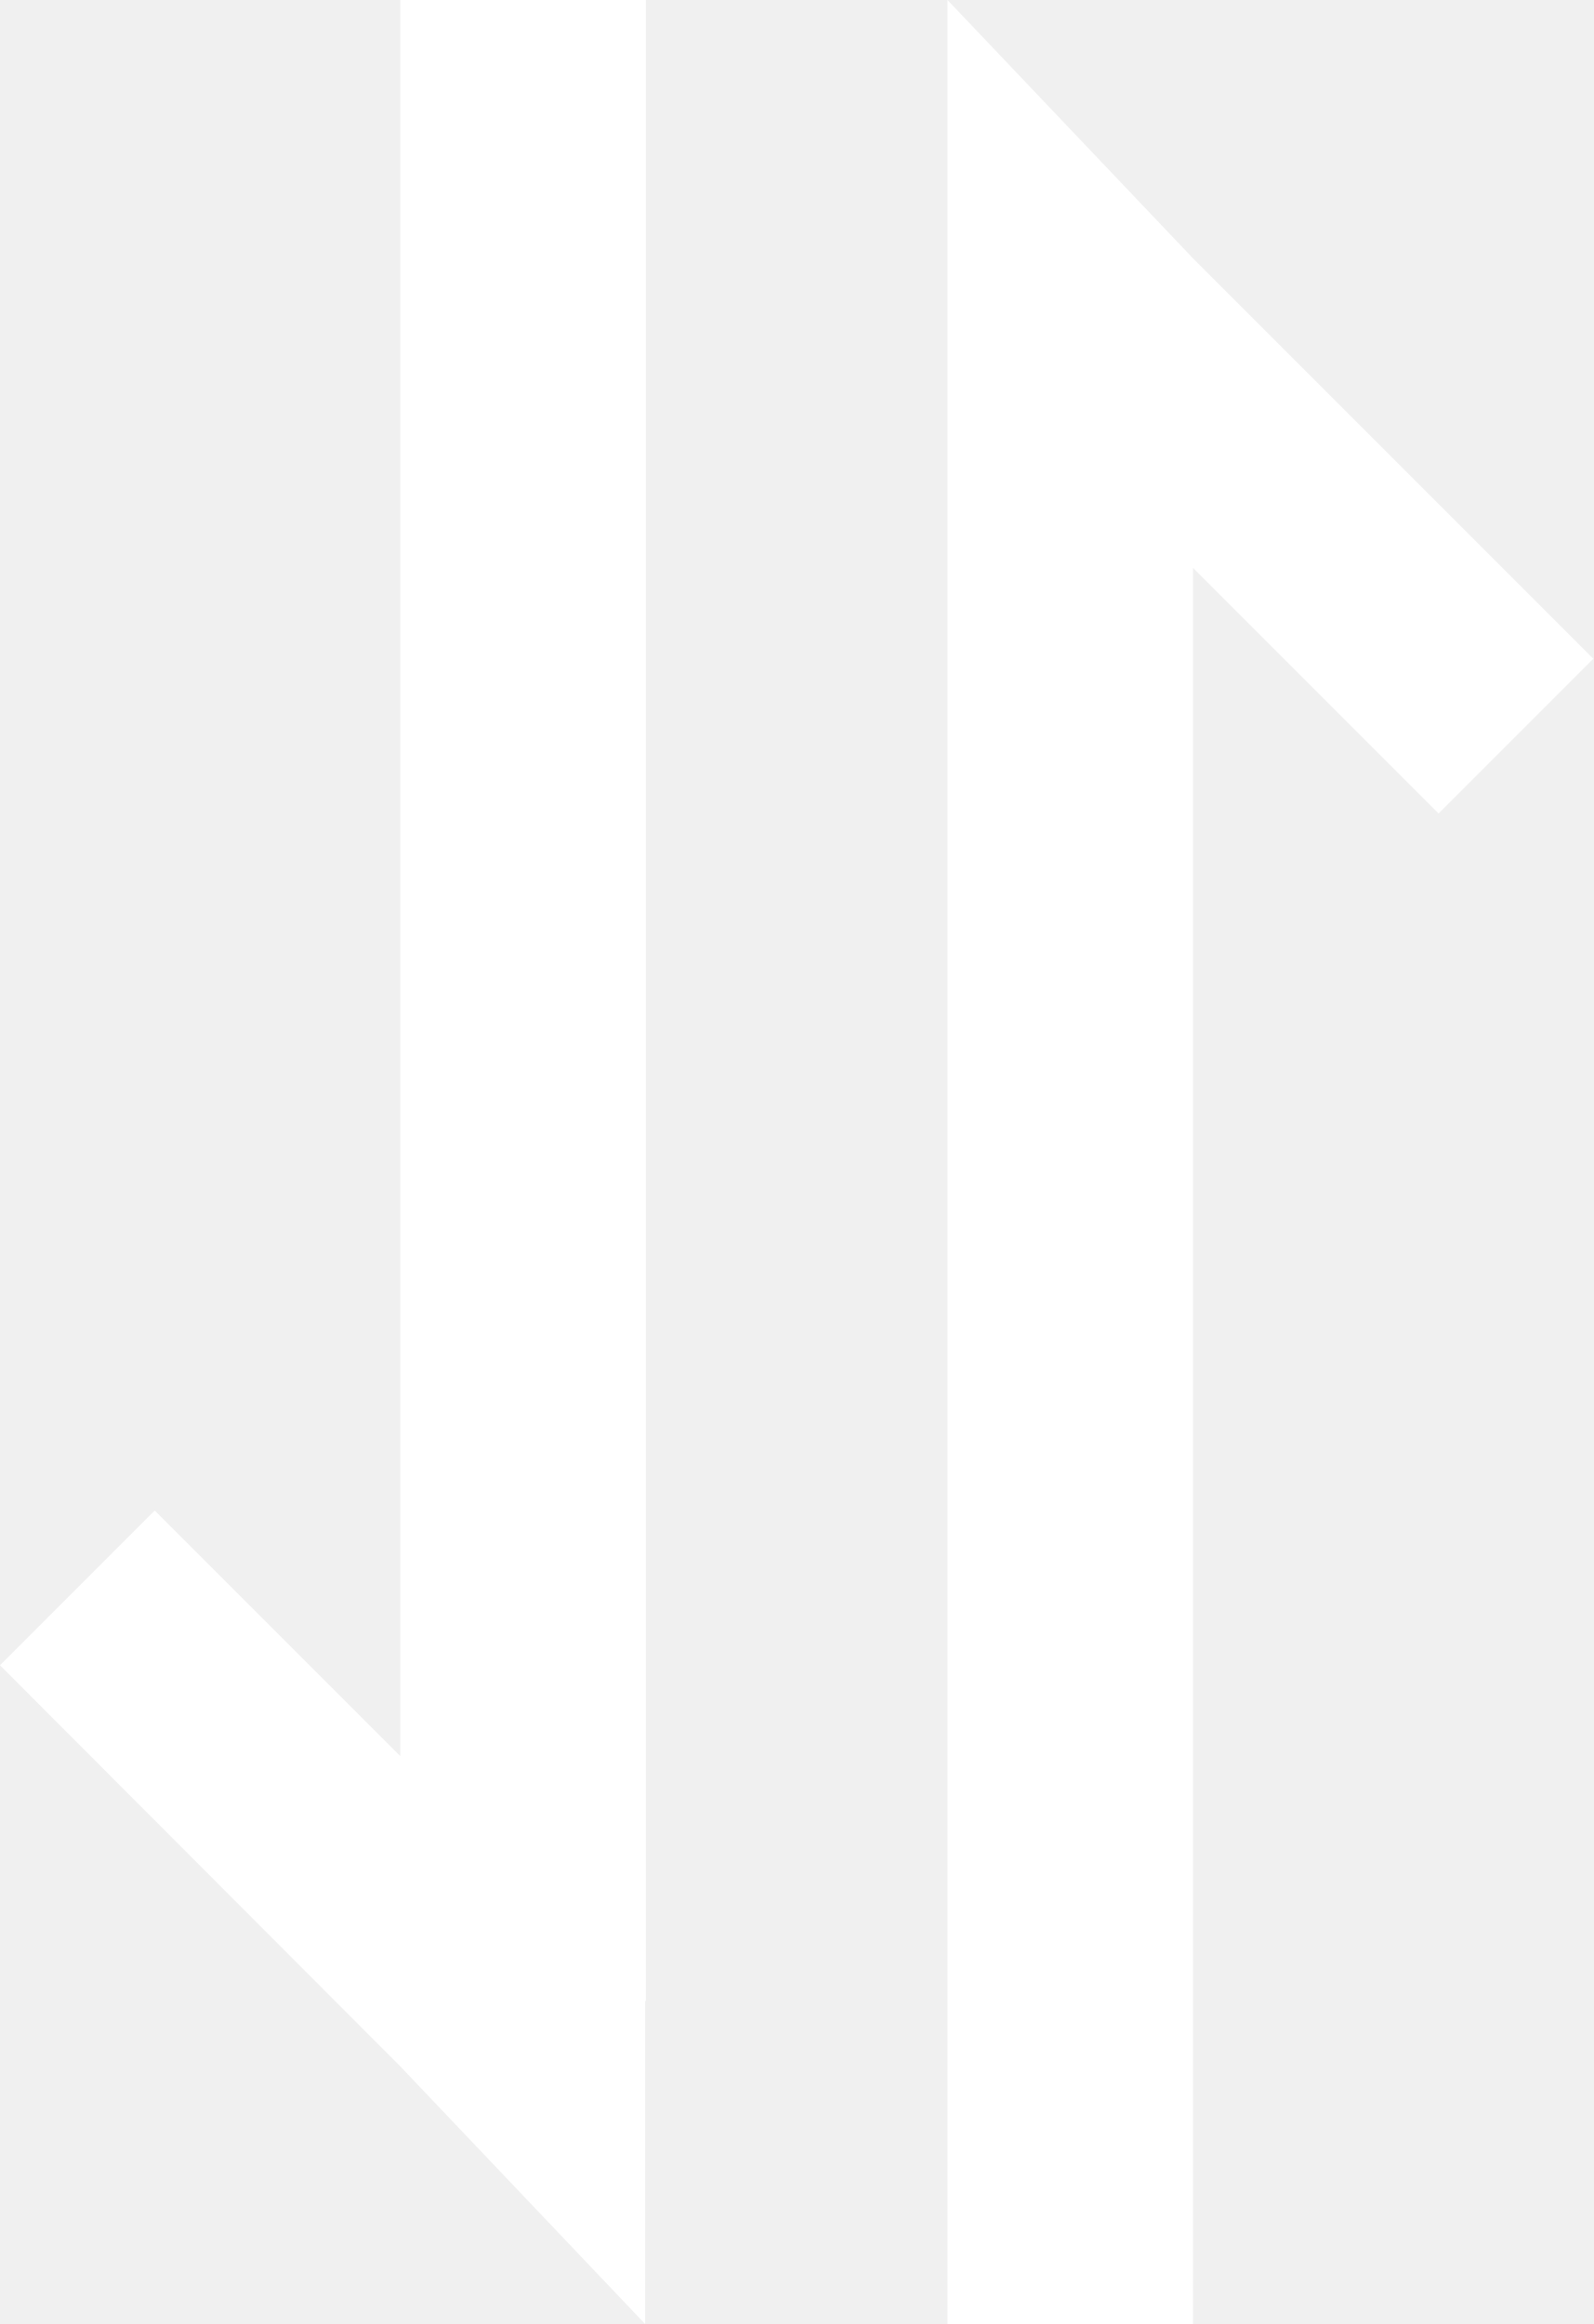
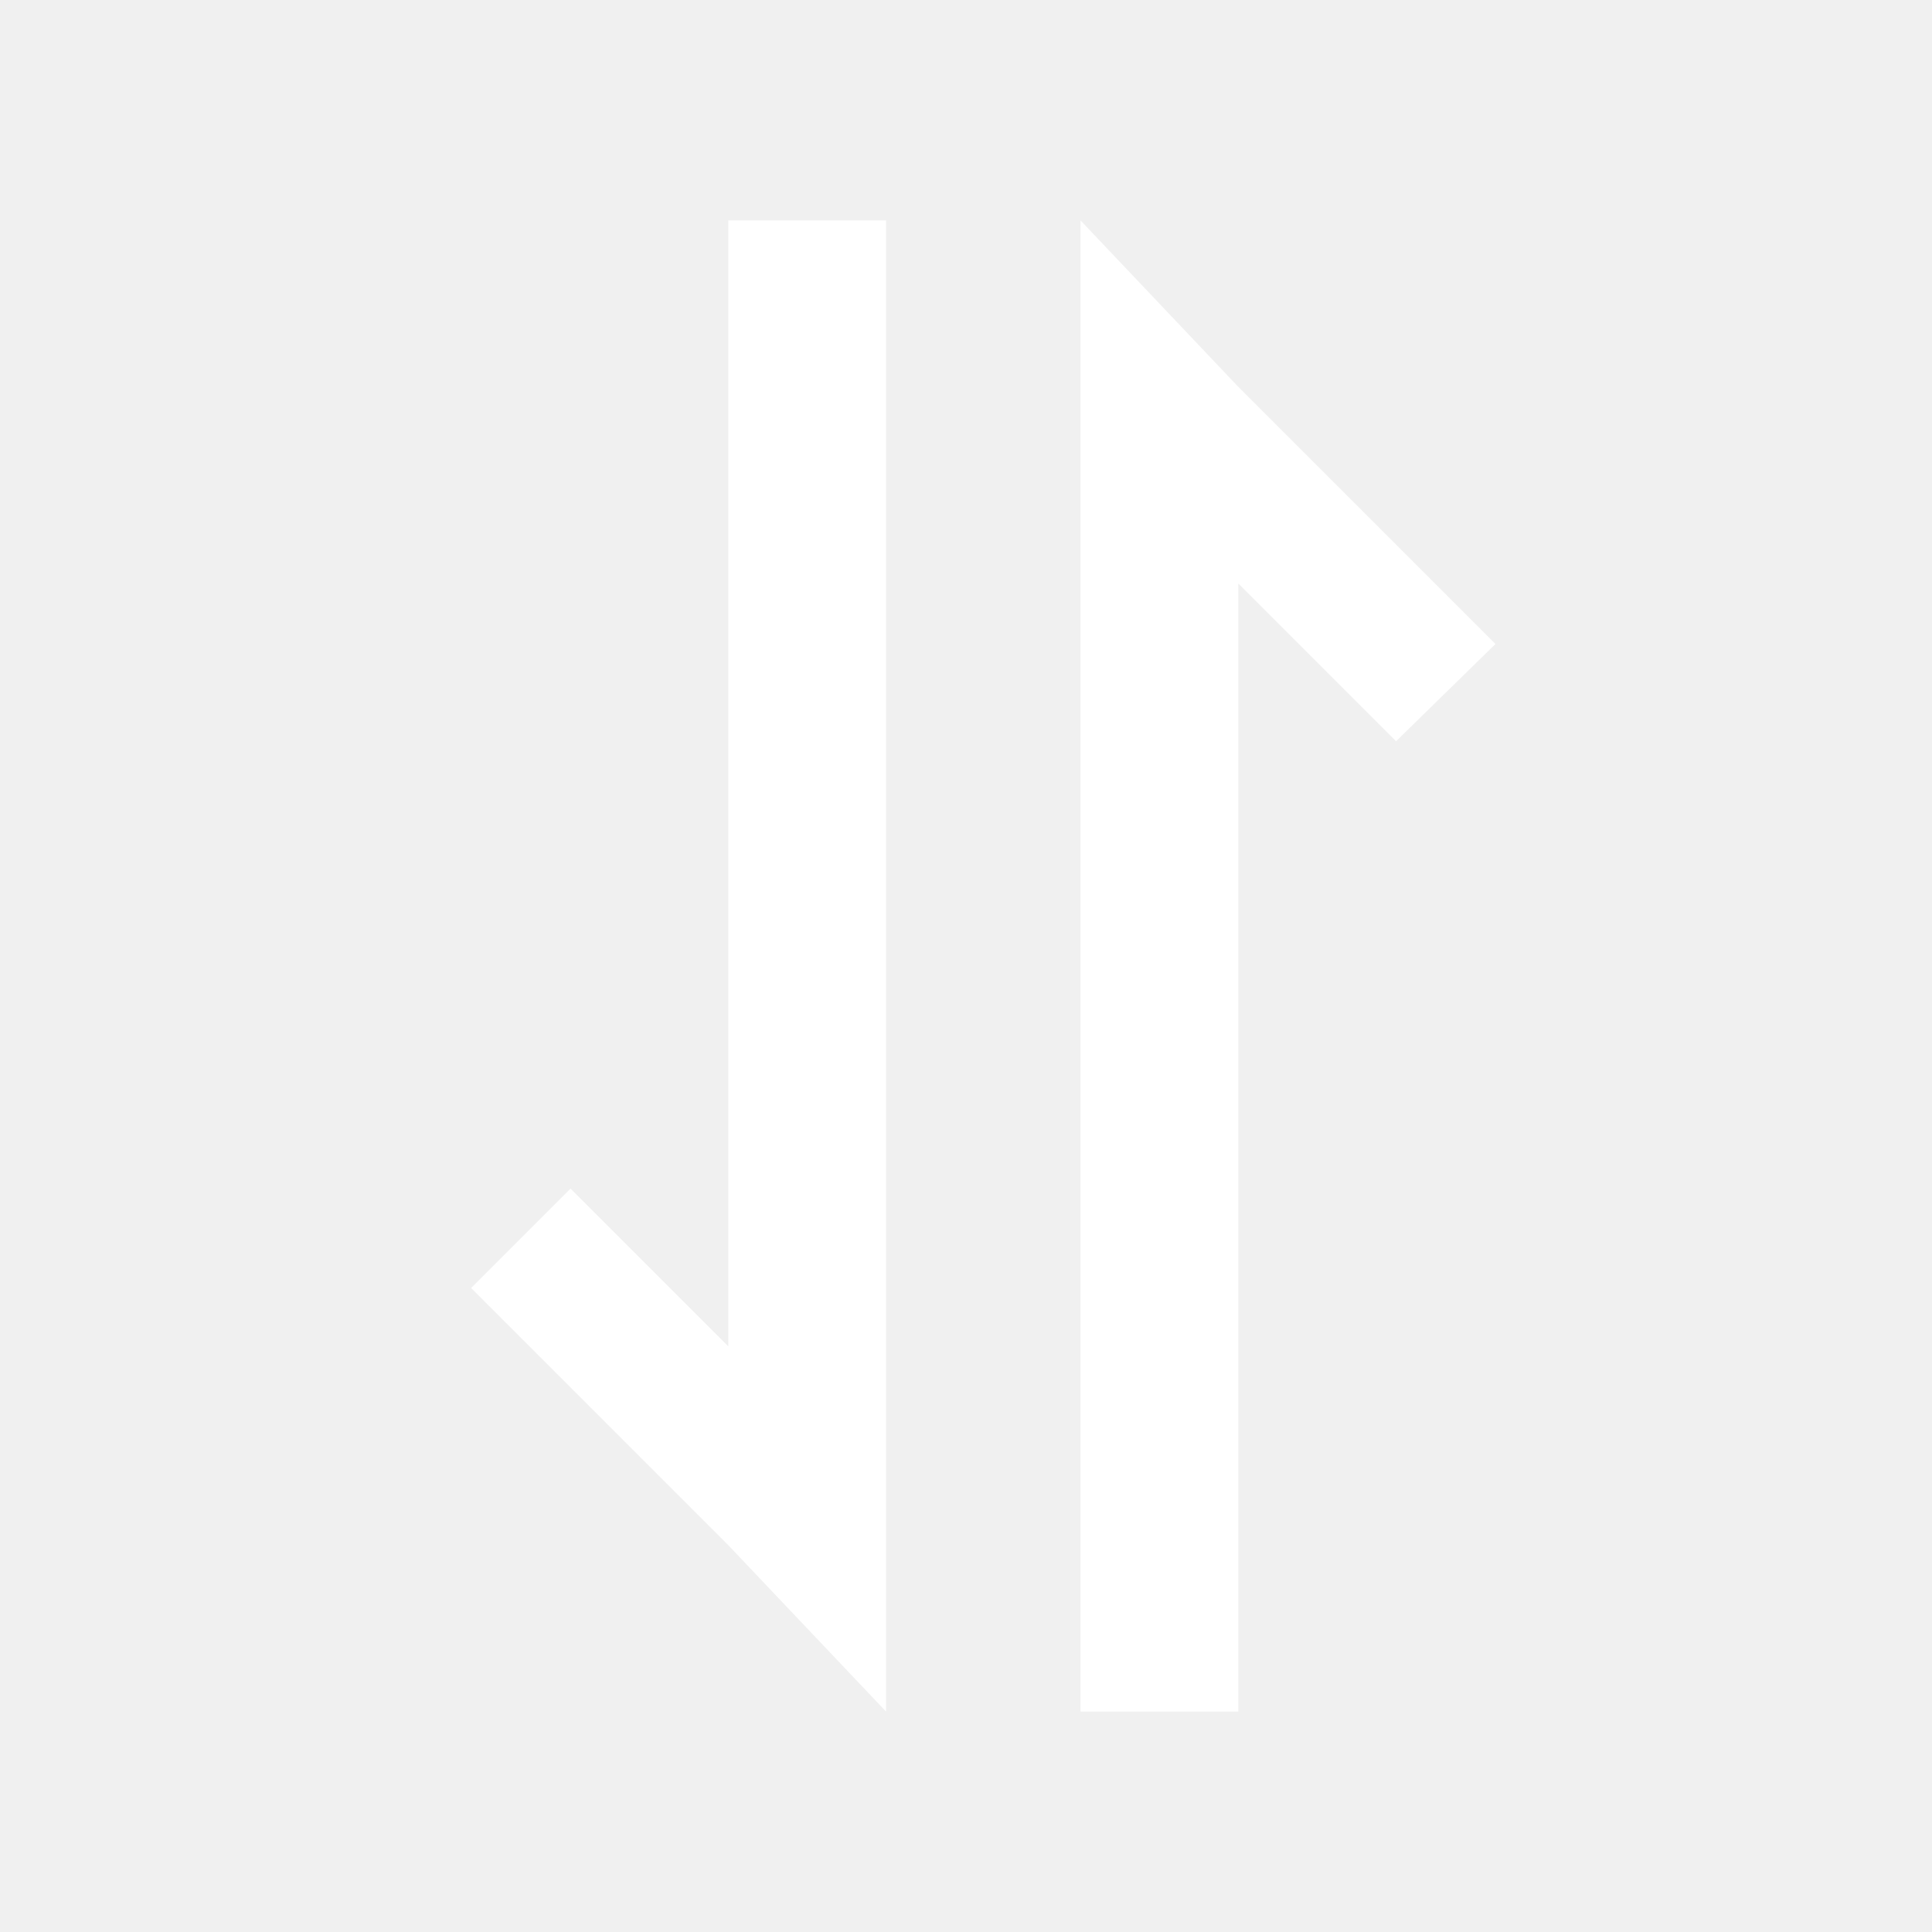
- <svg xmlns="http://www.w3.org/2000/svg" id="_图层_2" data-name="图层 2" viewBox="0 0 22.45 32.74">
-   <defs>
-     <style>
-       .cls-1 {
-         fill: #fff;
-       }
-     </style>
-   </defs>
-   <g id="_图层_1-2" data-name="图层 1">
-     <path class="cls-1" d="M9.09,28.19v4.55l-3.46-3.64L0,23.46l2.18-2.18,3.46,3.46V0h3.46V28.19Z" />
-     <path class="cls-1" d="M13.35,4.55V0l3.46,3.64,5.64,5.64-2.18,2.18-3.46-3.46v24.74h-3.46V4.55Z" />
+ <svg xmlns="http://www.w3.org/2000/svg" version="1.1" id="siyidata" x="0px" y="0px" viewBox="0 0 8.94 8.94" style="enable-background:new 0 0 8.94 8.94;" xml:space="preserve">
+   <style type="text/css">
+ 	.st0{fill:#A85656;}
+ 	.st1{fill:none;stroke:#FF6161;stroke-width:2;stroke-miterlimit:10;}
+ 	.st2{fill:none;stroke:#FFD7D7;stroke-miterlimit:10;}
+ 	.st3{fill:#FFFFFF;}
+ 	.st4{fill:none;stroke:#FFFFFF;stroke-width:2.747;stroke-linecap:round;stroke-miterlimit:10;}
+ 	.st5{fill:none;stroke:#FFFFFF;stroke-width:2.5;stroke-miterlimit:10;}
+ 	.st6{fill:none;stroke:#FFFFFF;stroke-width:0.645;stroke-miterlimit:10;}
+ 	.st7{fill:none;stroke:#FFFFFF;stroke-width:0.579;stroke-linecap:round;stroke-miterlimit:10;}
+ </style>
+   <g>
+     <path class="st3" d="M4.1,6.96v0.96L3.37,7.15L2.18,5.96L2.64,5.5l0.73,0.73V1.02H4.1V6.96z M4.1,6.96" />
+     <path class="st3" d="M5,1.97V1.02l0.73,0.77l1.19,1.19L6.46,3.43L5.73,2.7v5.22H5V1.97z M5,1.97" />
  </g>
</svg>
